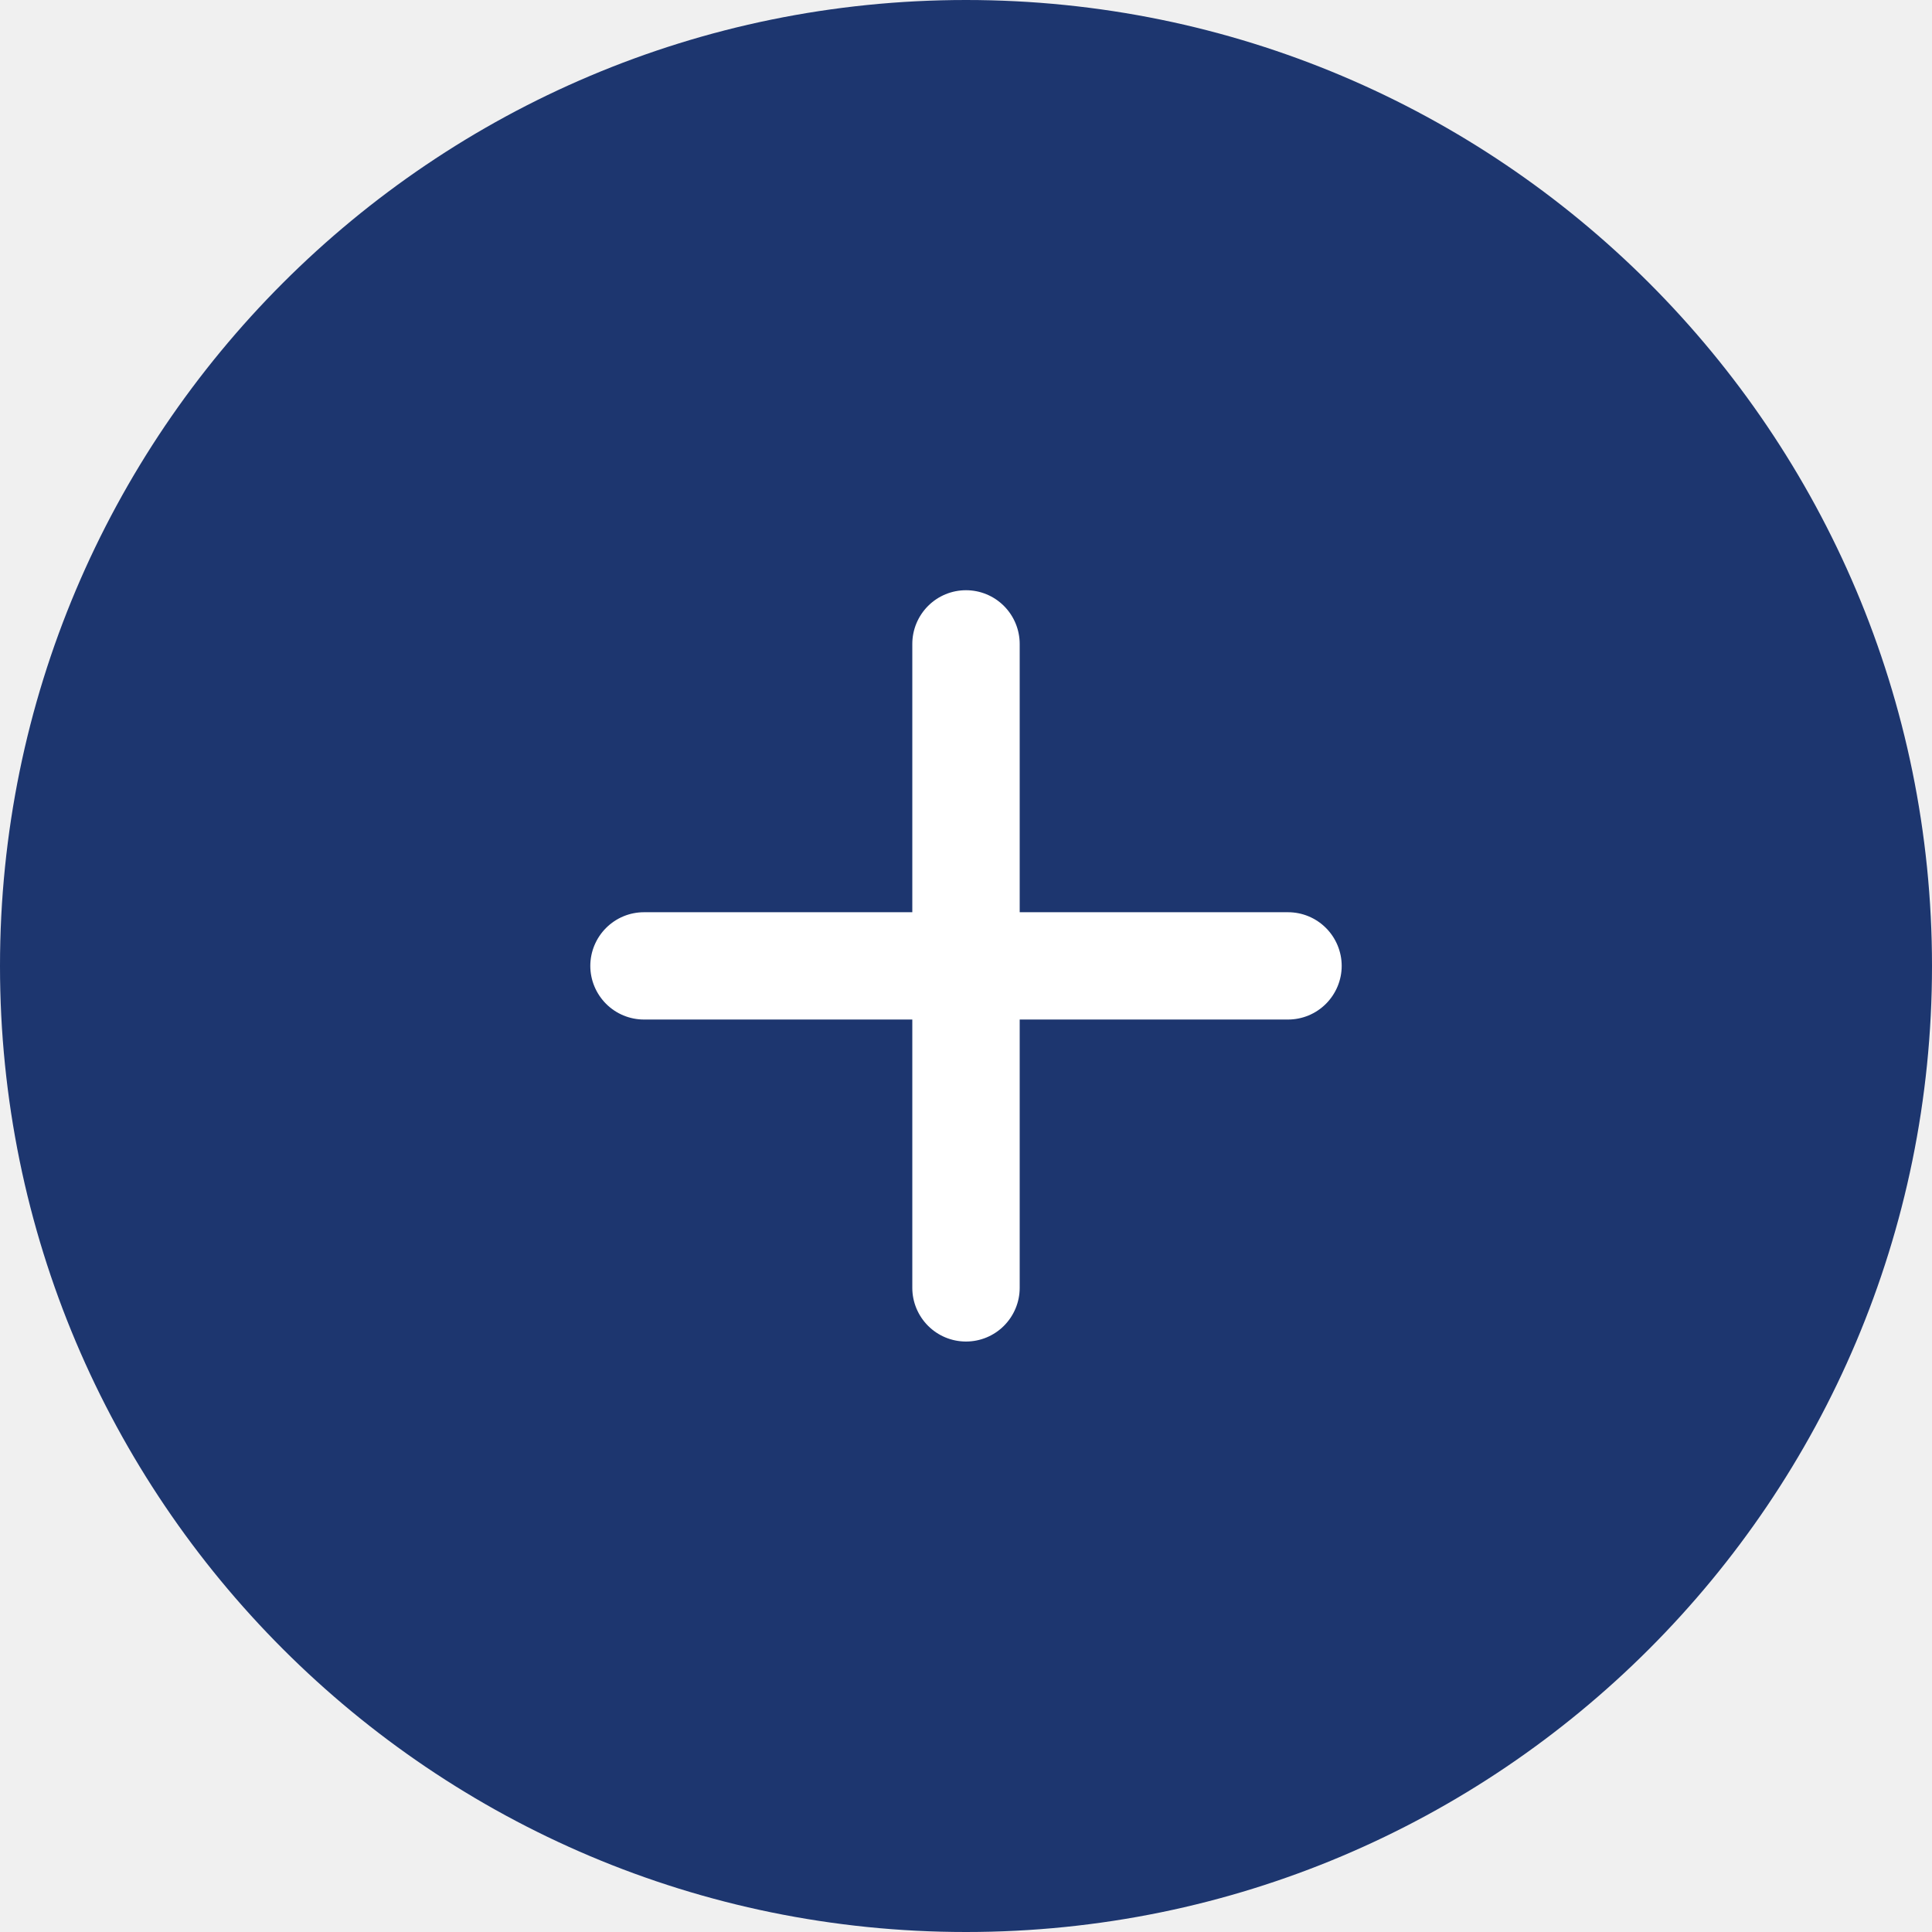
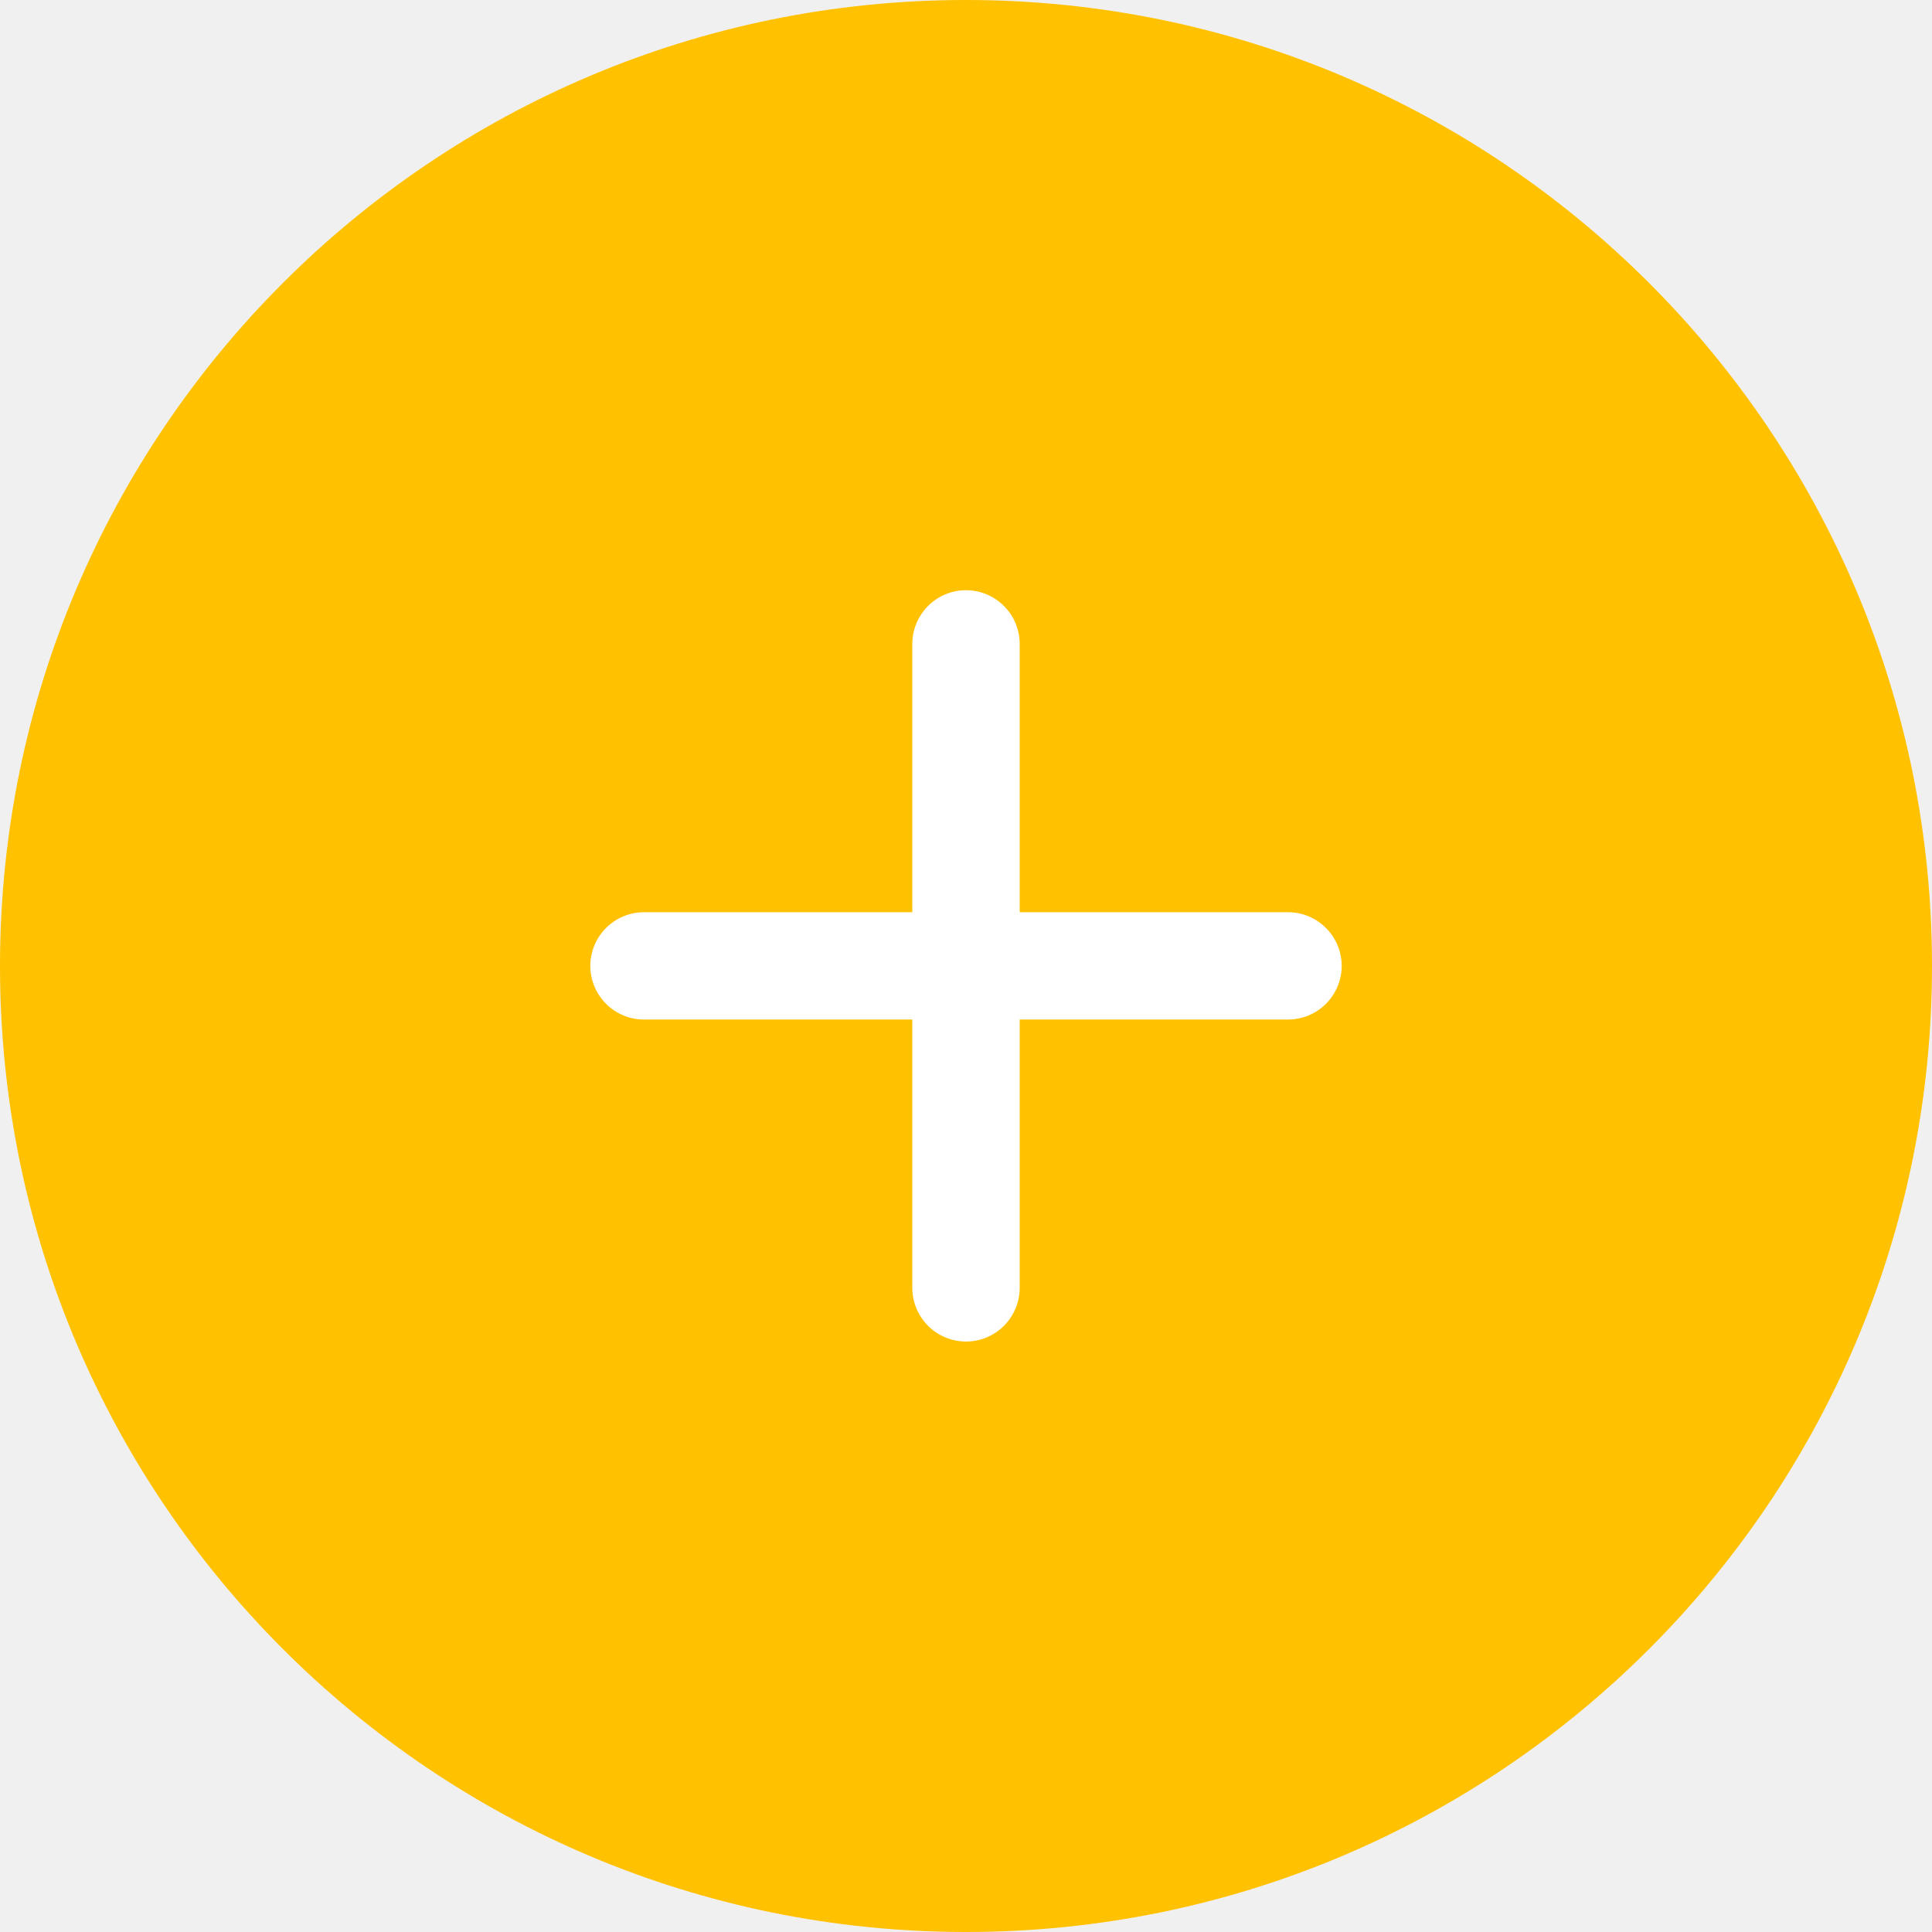
<svg xmlns="http://www.w3.org/2000/svg" width="24" height="24" viewBox="0 0 24 24" fill="none">
-   <circle cx="12" cy="12" r="12" fill="#1D366F" />
+   <circle cx="12" cy="12" r="12" fill="#FFC100" />
  <path d="M16 12.665H12.667V15.999C12.667 16.175 12.596 16.345 12.471 16.47C12.346 16.595 12.177 16.665 12 16.665C11.823 16.665 11.654 16.595 11.529 16.47C11.404 16.345 11.333 16.175 11.333 15.999V12.665H8C7.823 12.665 7.654 12.595 7.529 12.47C7.404 12.345 7.333 12.175 7.333 11.999C7.333 11.822 7.404 11.652 7.529 11.527C7.654 11.402 7.823 11.332 8 11.332H11.333V7.999C11.333 7.822 11.404 7.652 11.529 7.527C11.654 7.402 11.823 7.332 12 7.332C12.177 7.332 12.346 7.402 12.471 7.527C12.596 7.652 12.667 7.822 12.667 7.999V11.332H16C16.177 11.332 16.346 11.402 16.471 11.527C16.596 11.652 16.667 11.822 16.667 11.999C16.667 12.175 16.596 12.345 16.471 12.47C16.346 12.595 16.177 12.665 16 12.665Z" fill="white" />
</svg>
